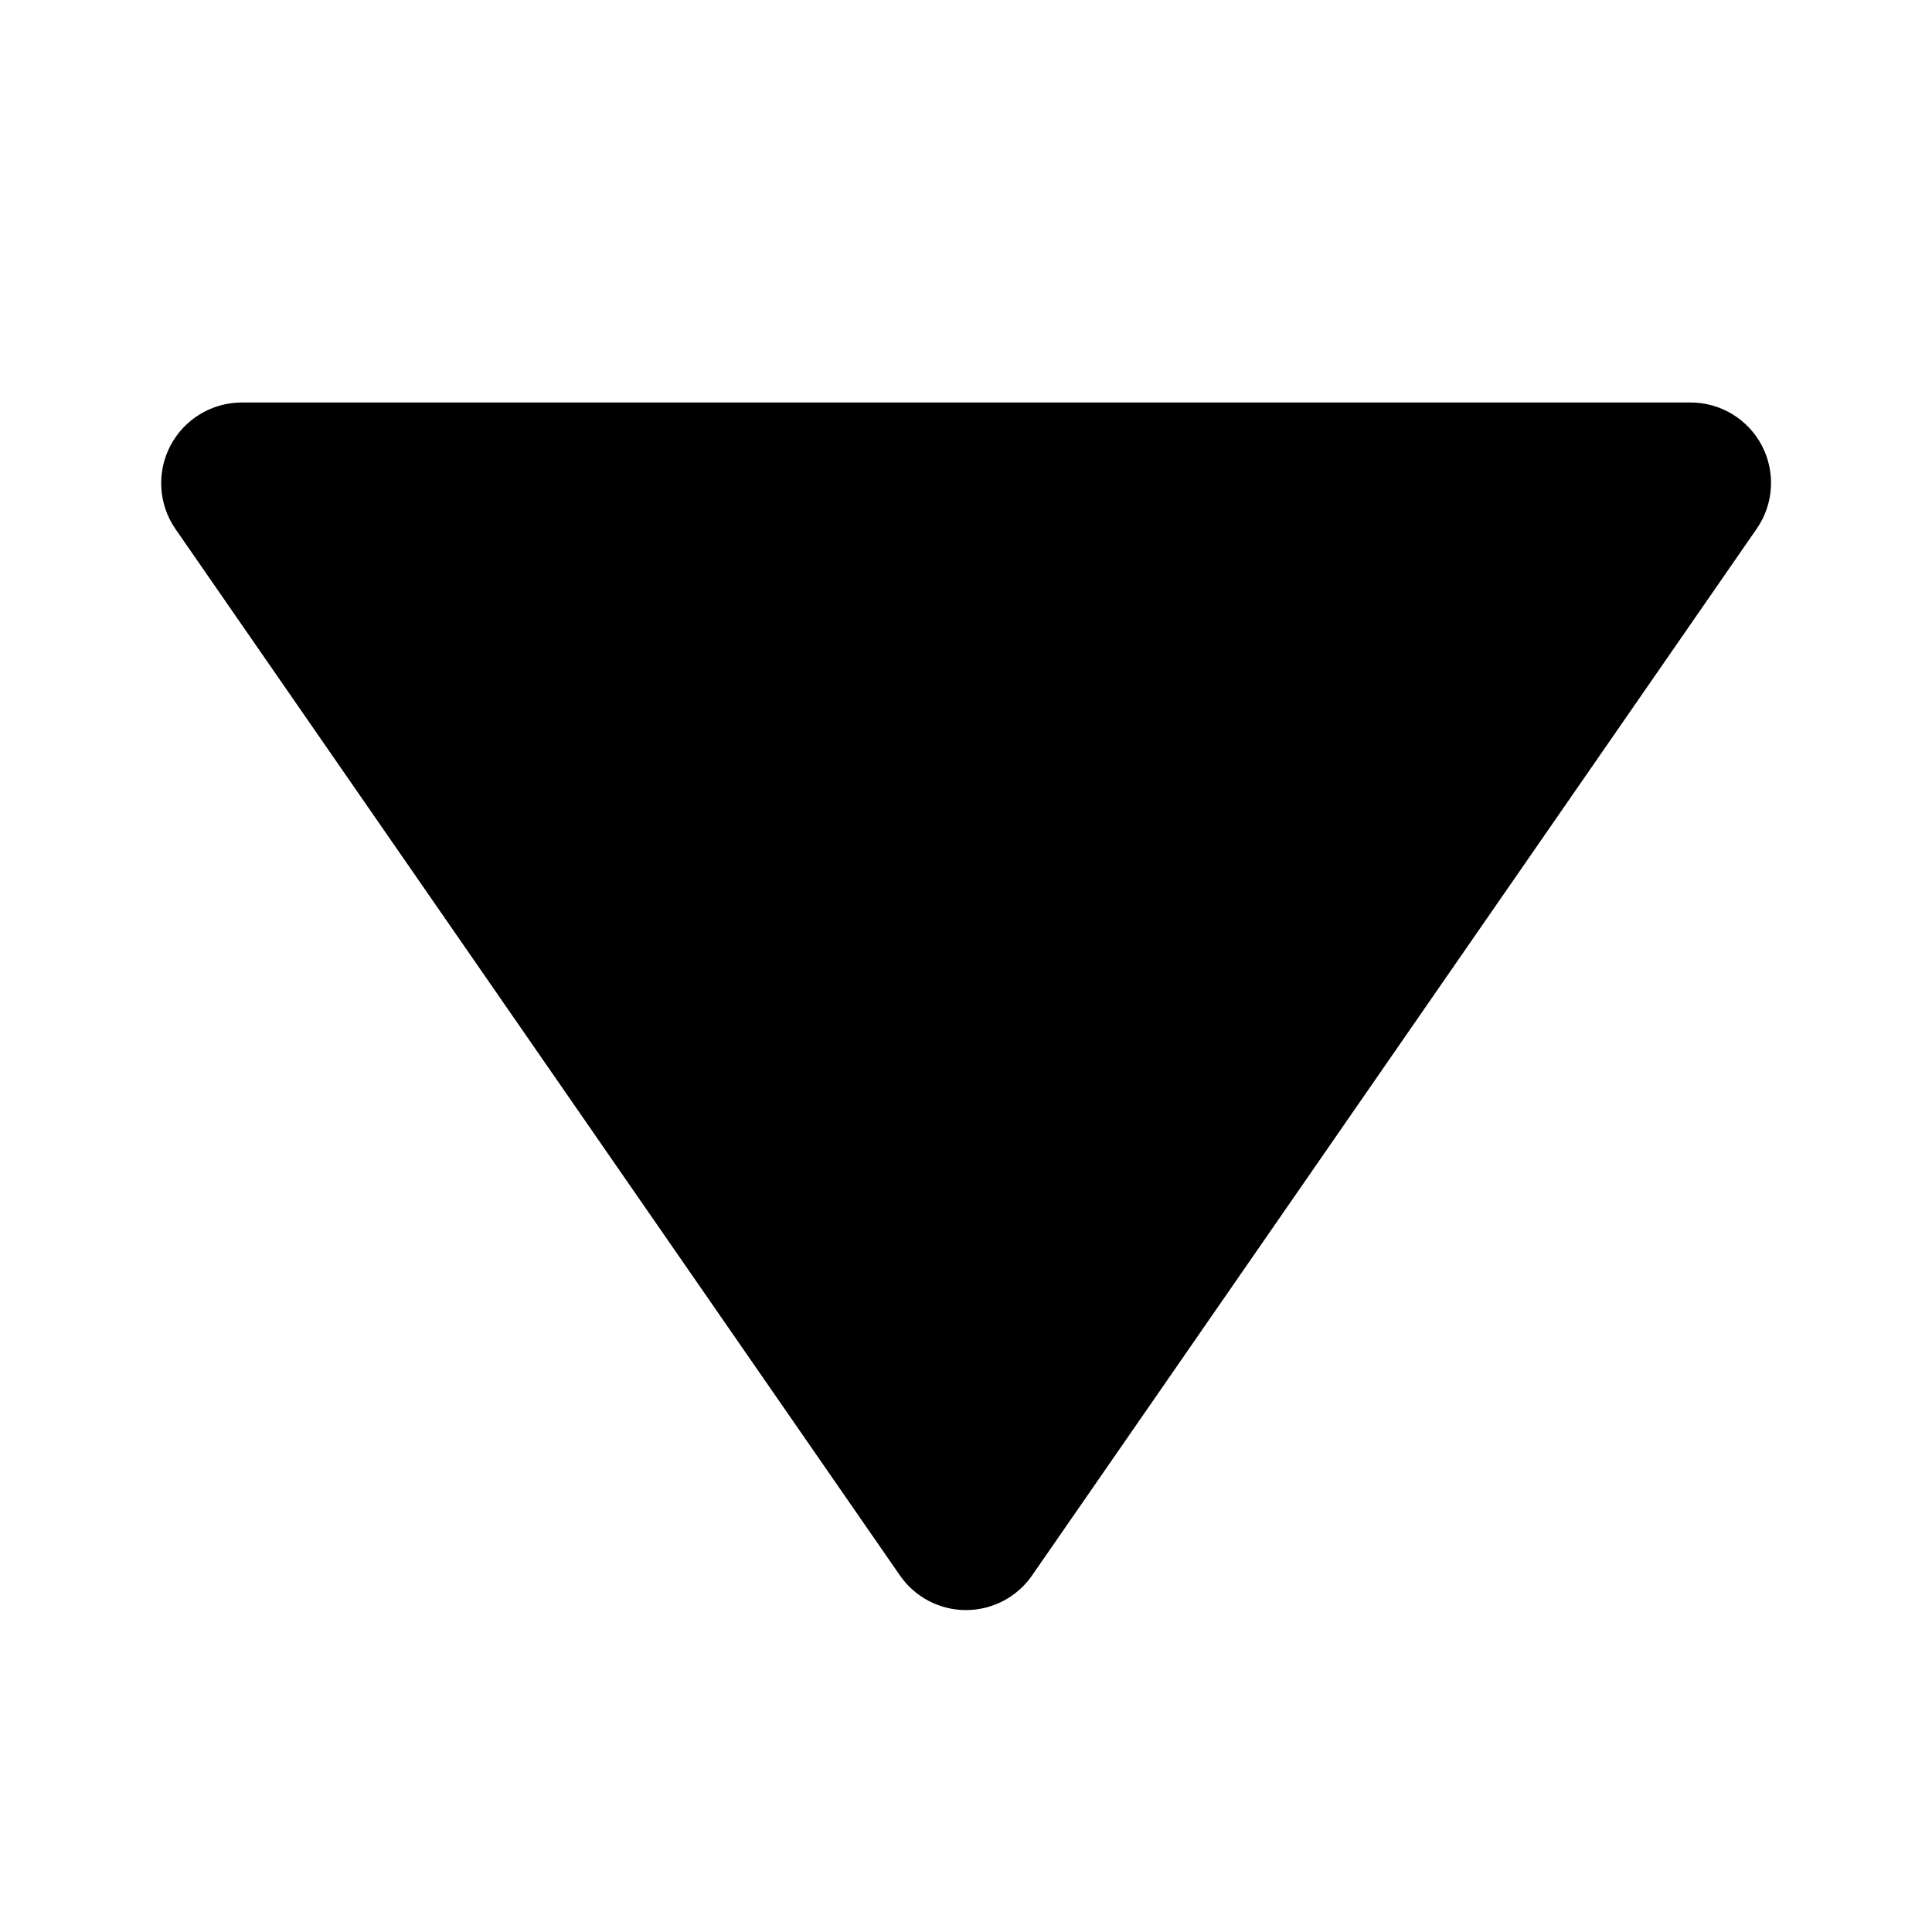
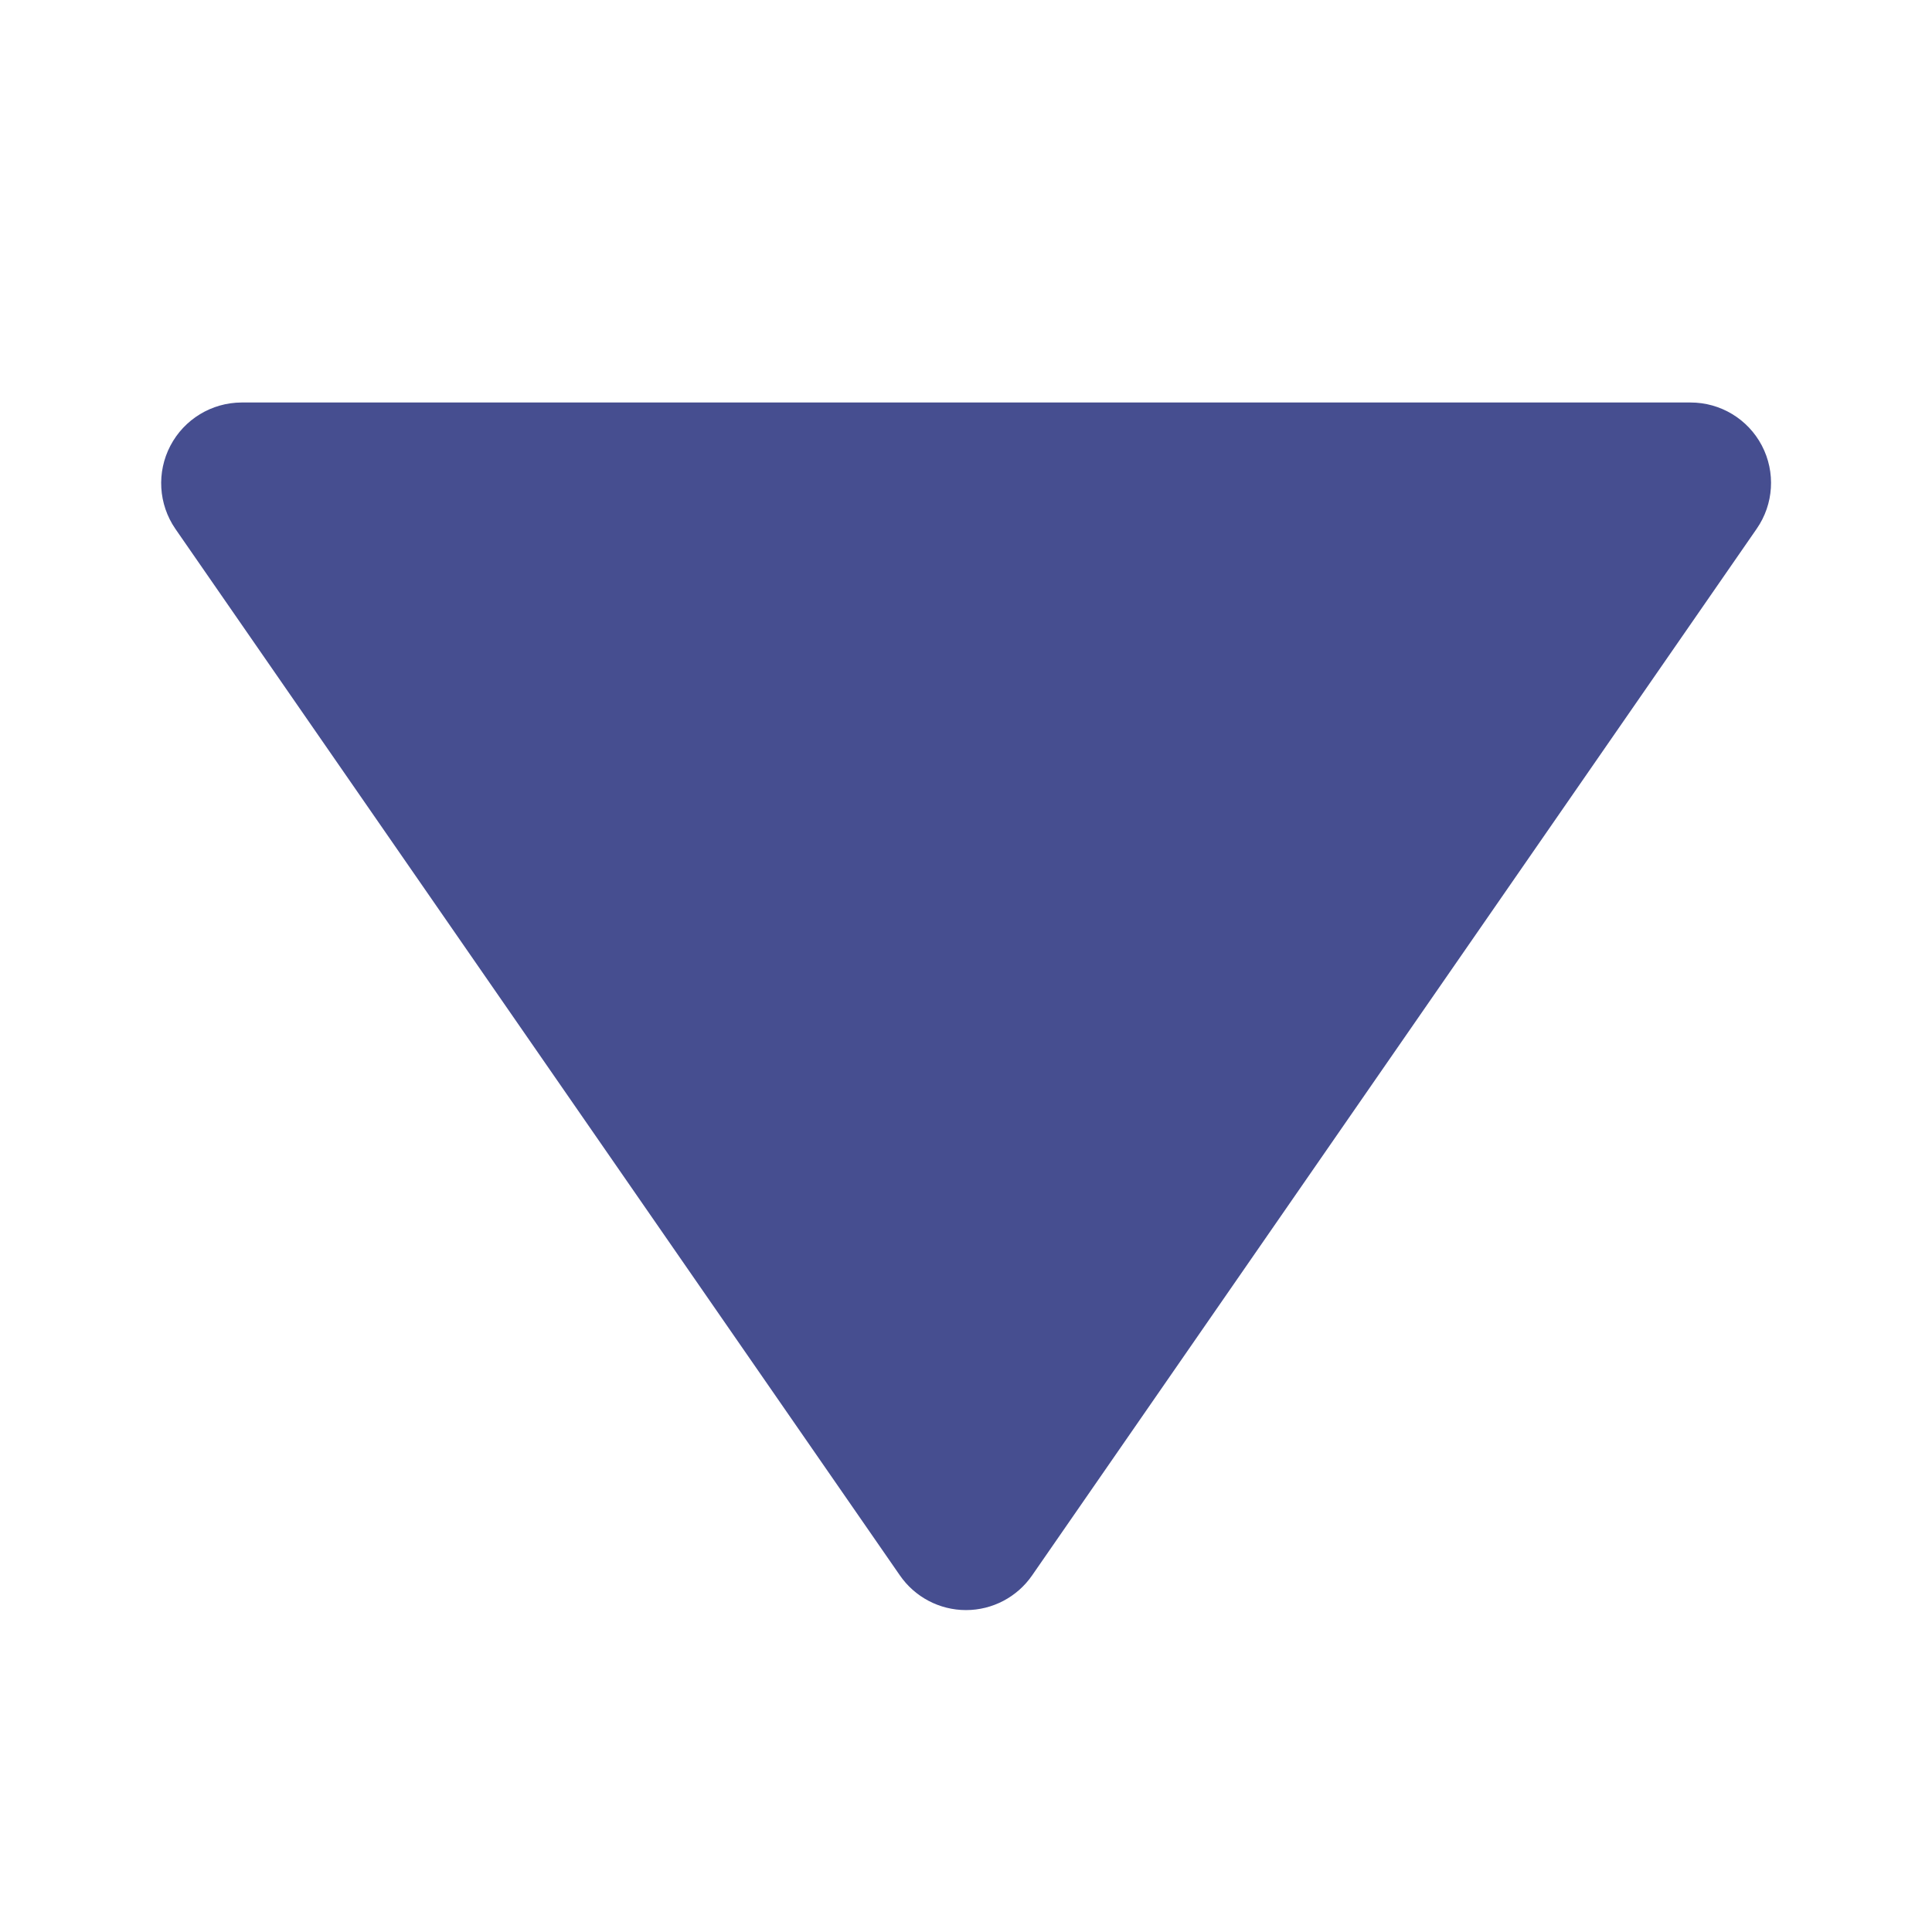
- <svg xmlns="http://www.w3.org/2000/svg" fill="#000000" width="8px" height="8px" viewBox="0 0 24 24">
+ <svg xmlns="http://www.w3.org/2000/svg" fill="#464E90" width="8px" height="8px" viewBox="0 0 24 24">
  <path d="M11.178 19.569a.998.998 0 0 0 1.644 0l9-13A.999.999 0 0 0 21 5H3a1.002 1.002 0 0 0-.822 1.569l9 13z" />
</svg>
